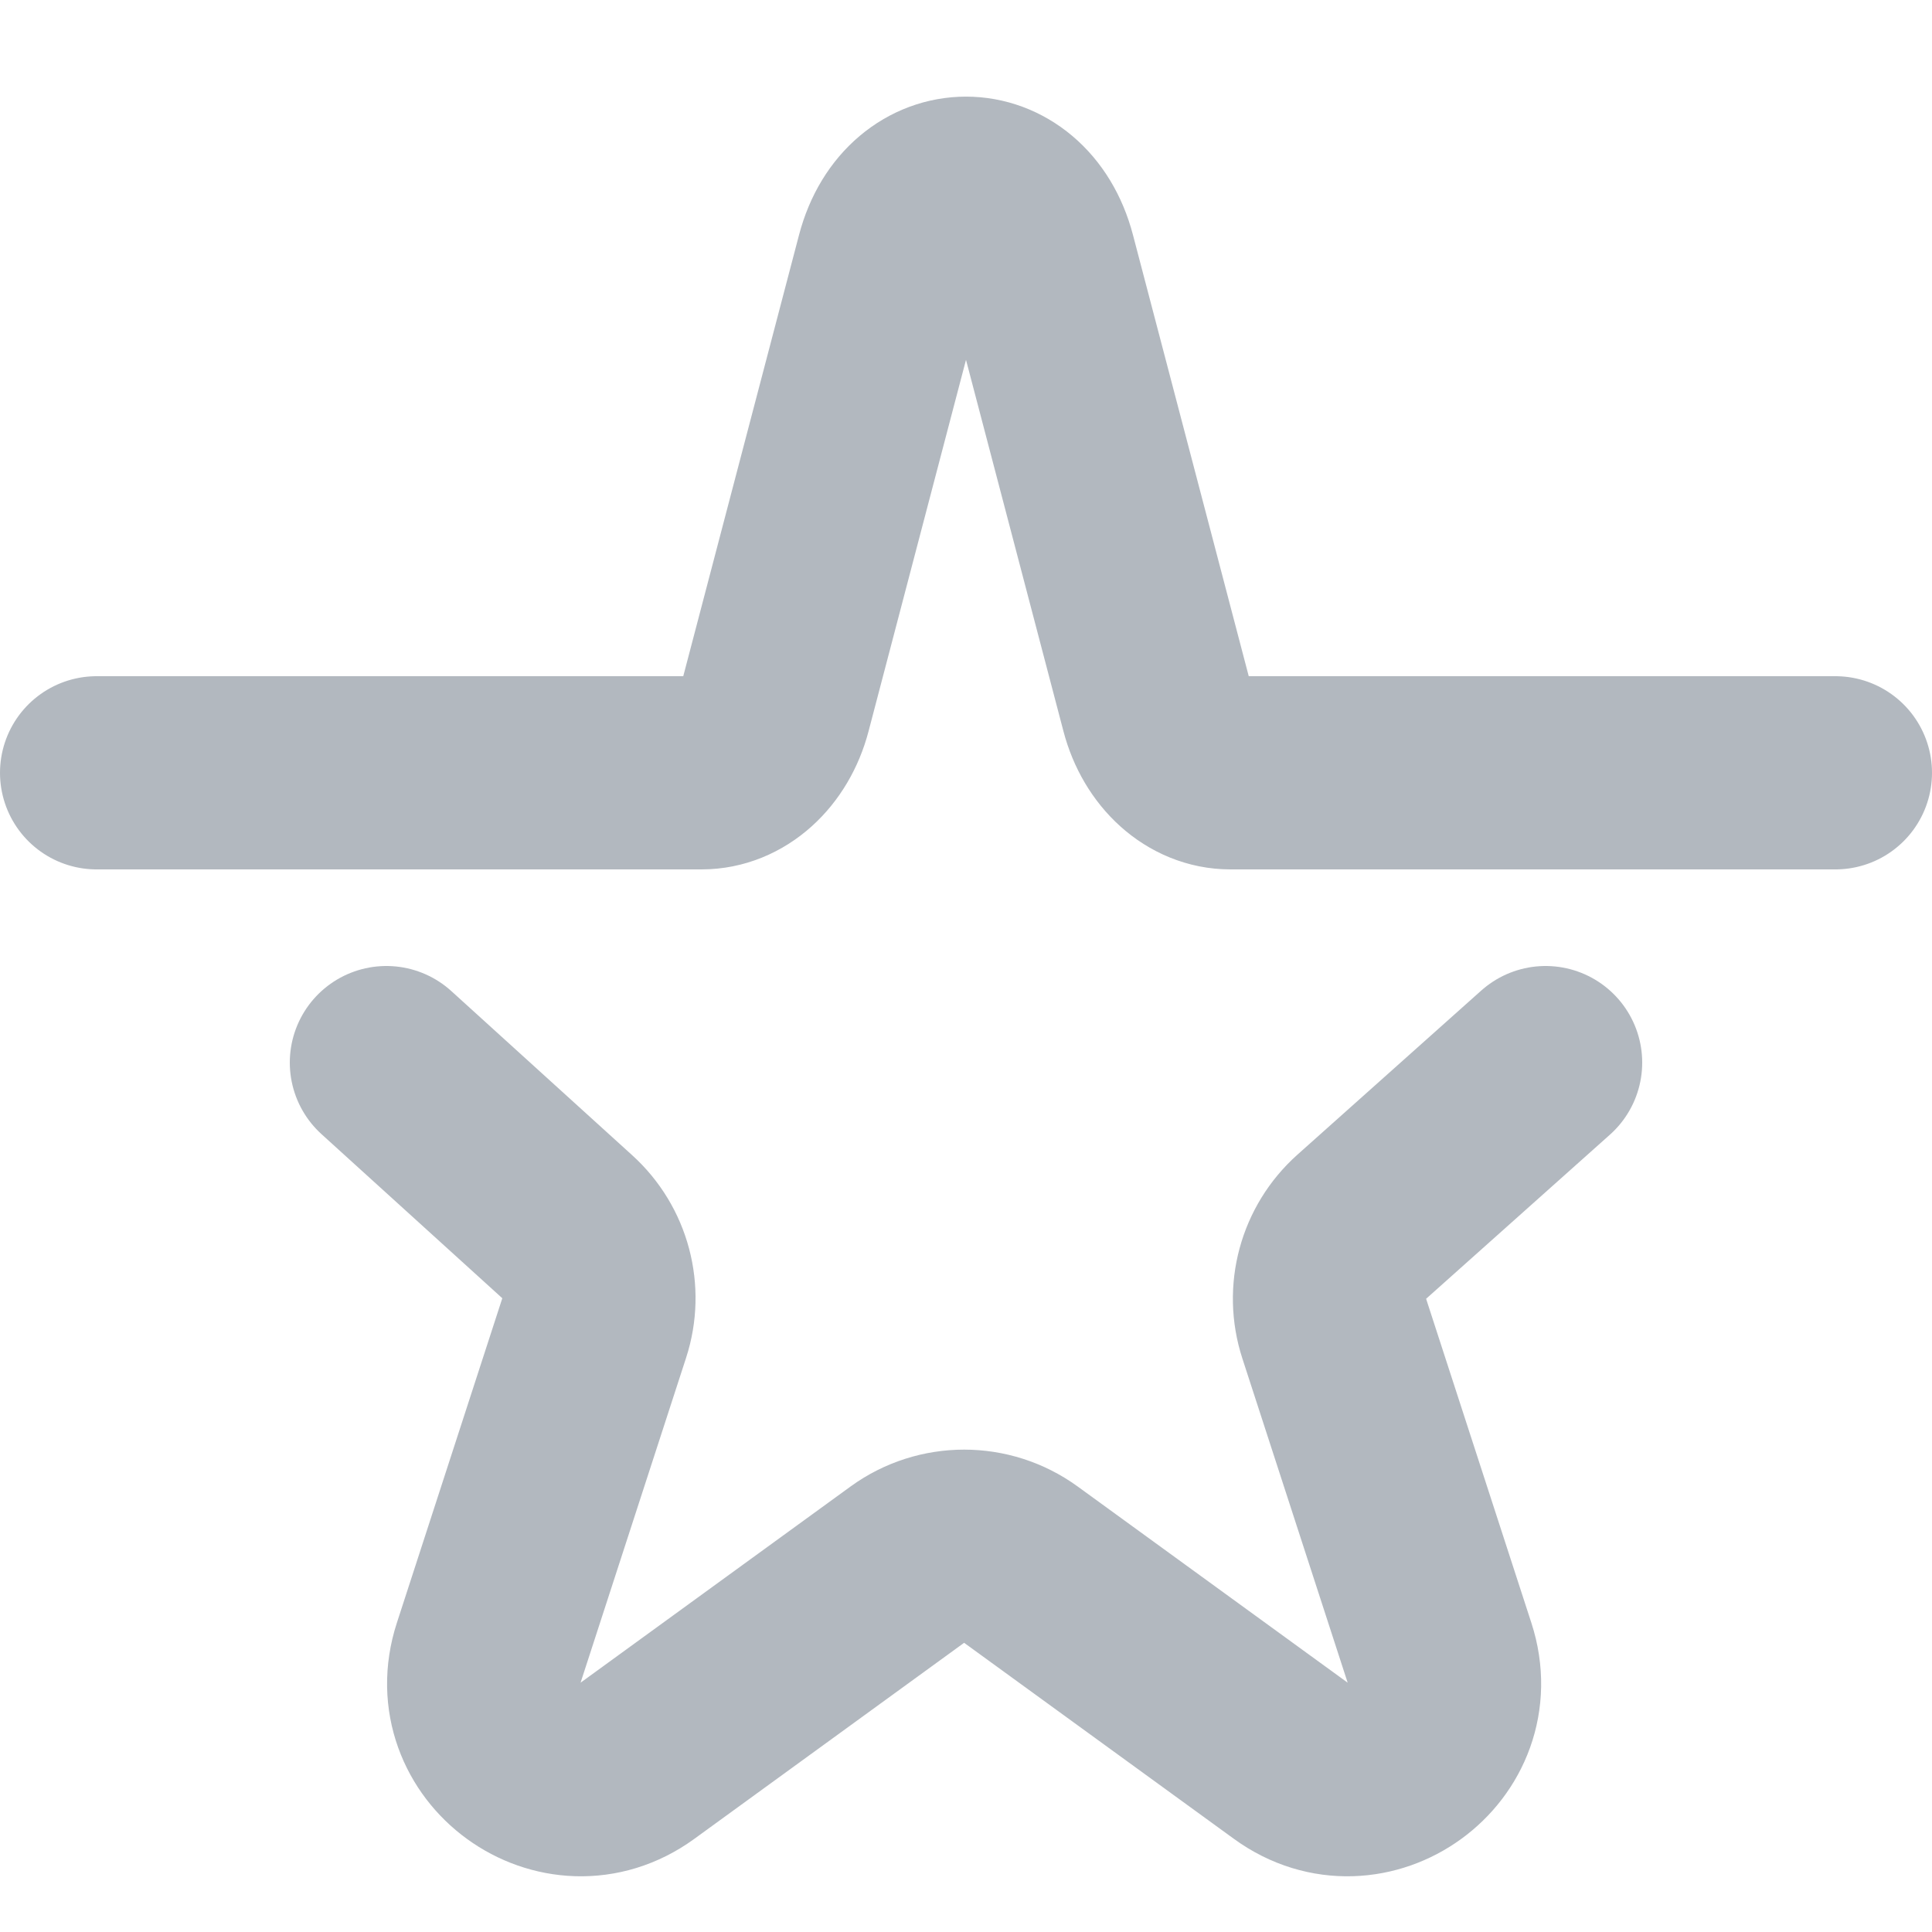
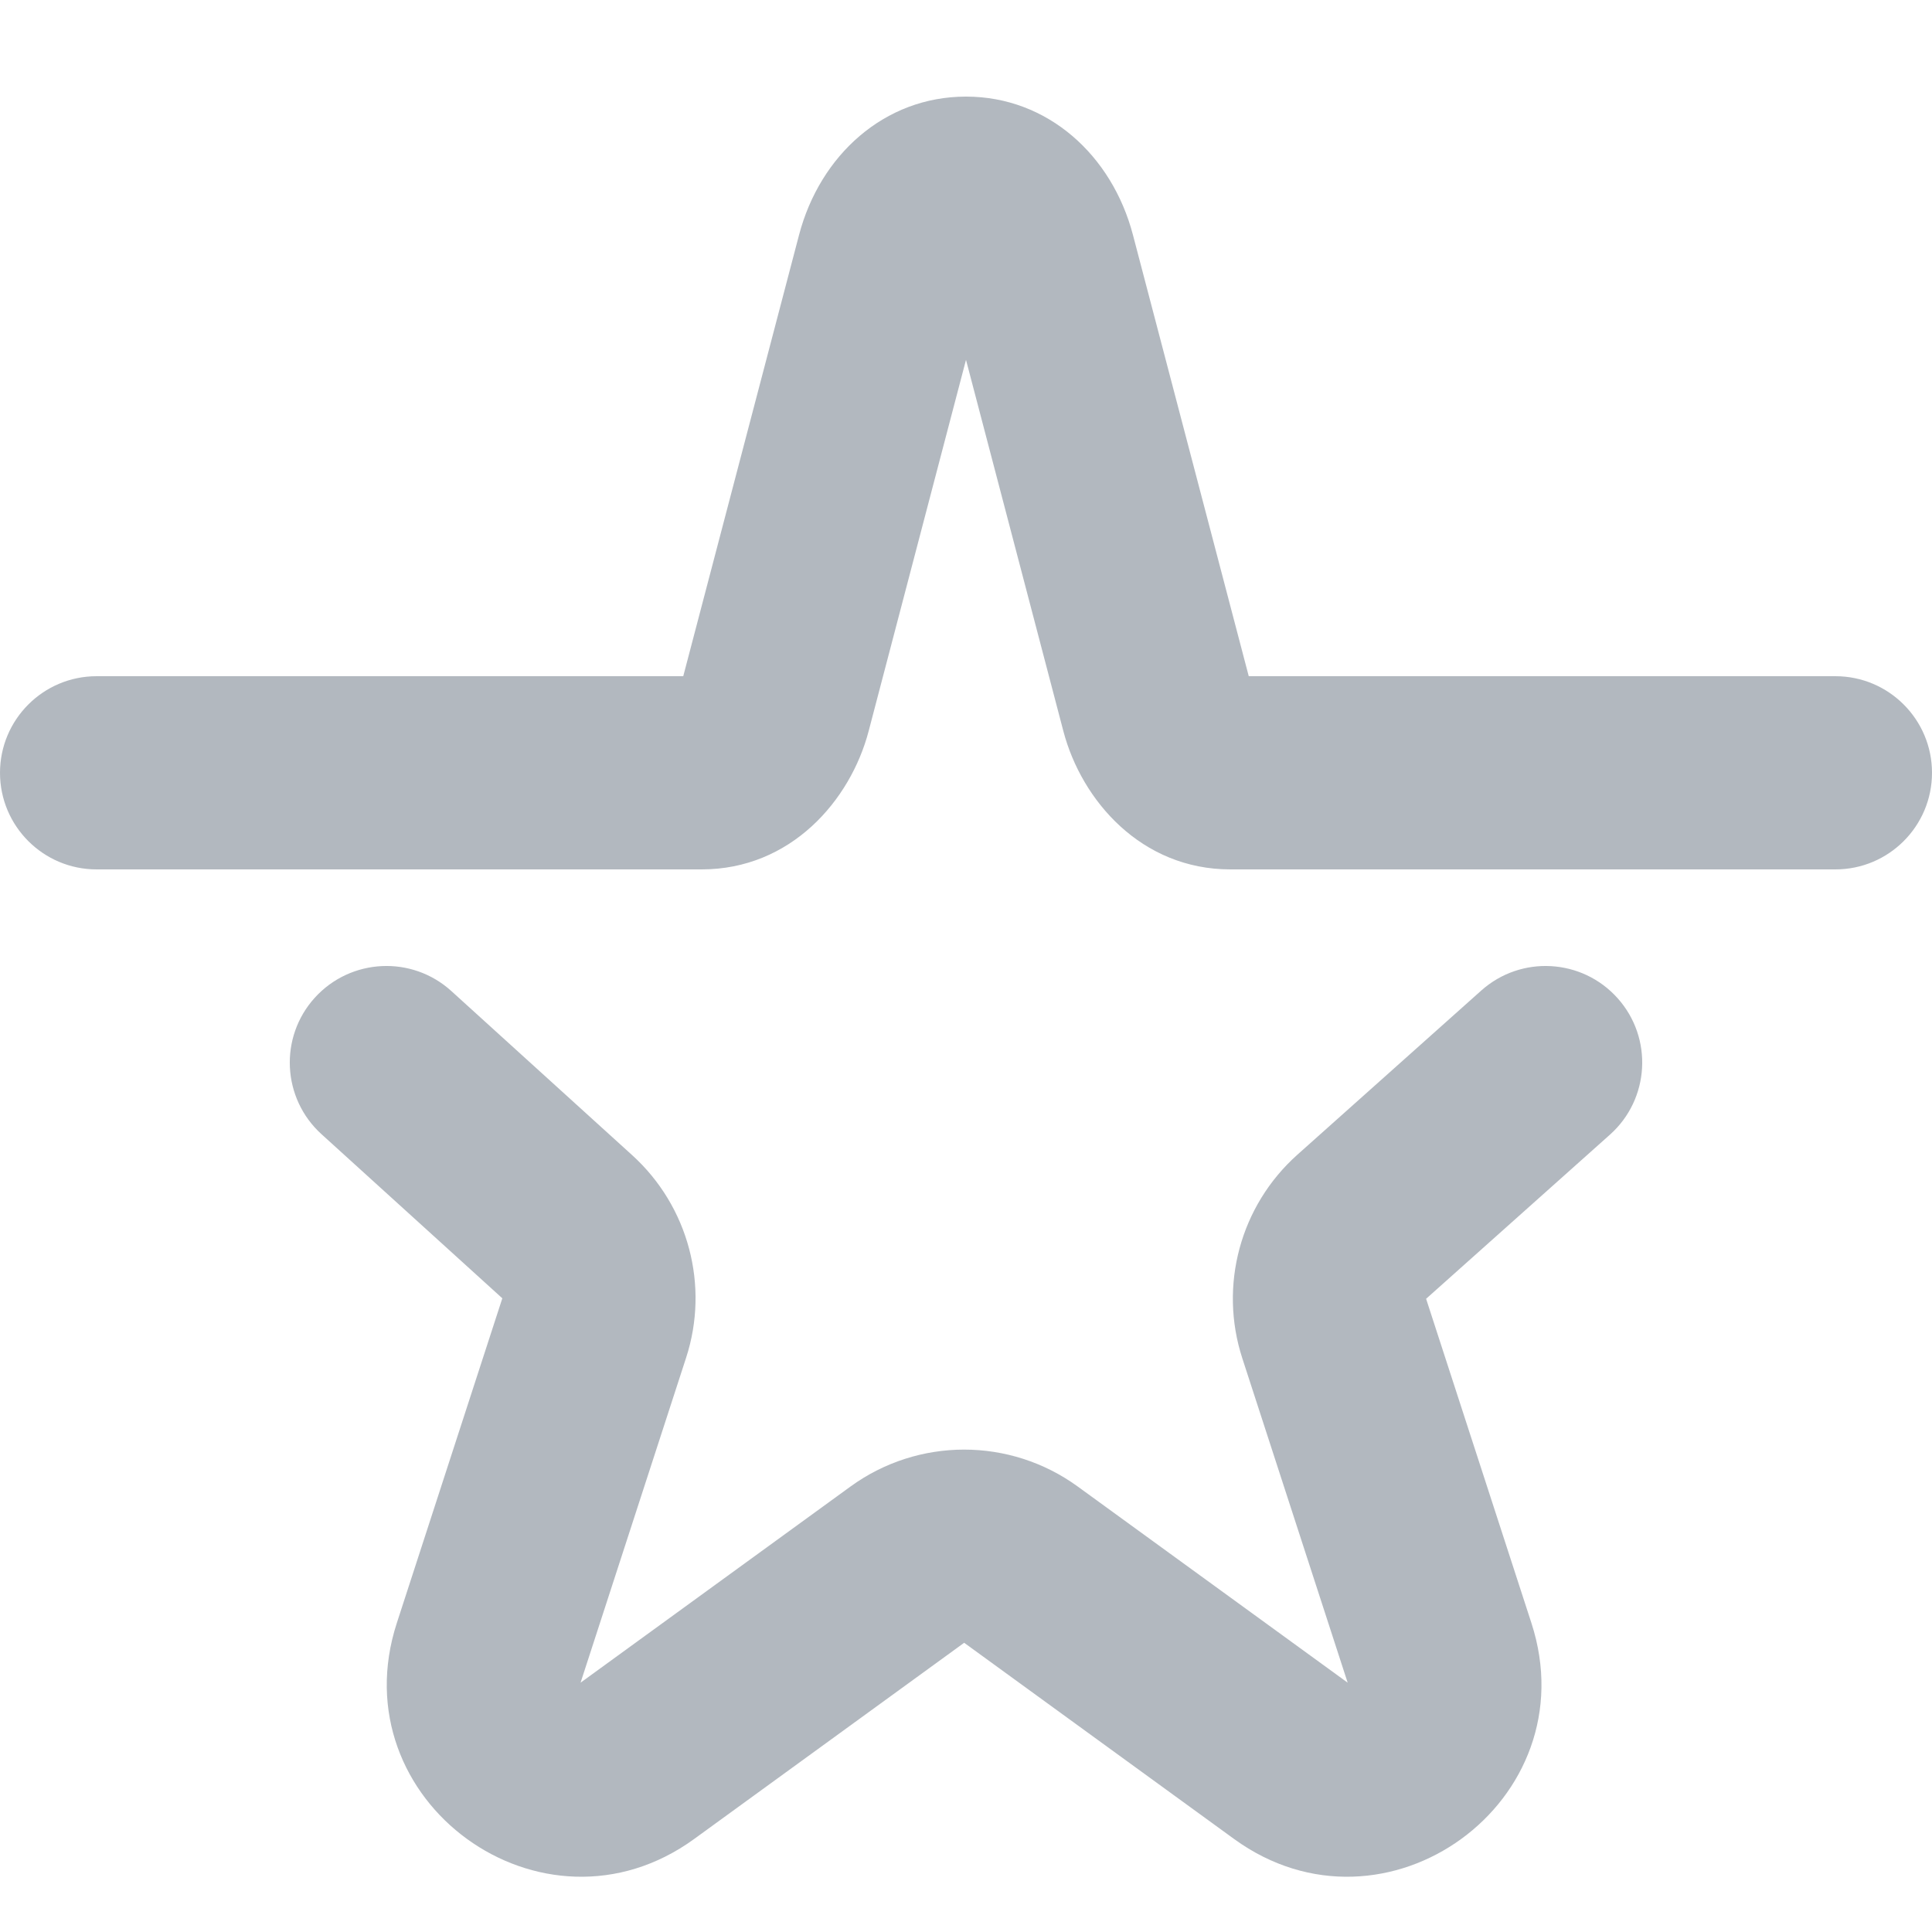
<svg xmlns="http://www.w3.org/2000/svg" width="20" height="20" viewBox="0 0 20 20" fill="none">
-   <path d="M4 11L5.872 12.699C6.164 12.963 6.273 13.374 6.151 13.748L5.059 17.11C4.76 18.031 5.814 18.797 6.598 18.228L9.393 16.197C9.743 15.943 10.218 15.943 10.568 16.197L13.363 18.228C14.147 18.797 15.201 18.031 14.902 17.11L13.812 13.754C13.689 13.377 13.801 12.963 14.097 12.699L16 11" stroke="#B2B8BF" stroke-width="2" stroke-linecap="round" stroke-linejoin="round" />
-   <path d="M19 8H12.737C12.39 8 12.083 7.724 11.976 7.316L10.761 2.685C10.521 1.772 9.479 1.772 9.239 2.685L8.024 7.316C7.917 7.724 7.61 8 7.263 8H1" stroke="#B2B8BF" stroke-width="2" stroke-linecap="round" stroke-linejoin="round" />
+   <path fill-rule="evenodd" clip-rule="evenodd" d="M16.746 10.334C17.114 10.746 17.078 11.378 16.666 11.746L14.763 13.445L15.853 16.801C16.452 18.643 14.343 20.176 12.775 19.037L9.981 17.006L7.186 19.037C5.618 20.176 3.509 18.643 4.108 16.801L5.2 13.44L3.328 11.741C2.919 11.37 2.888 10.737 3.259 10.328C3.631 9.919 4.263 9.888 4.672 10.259L6.544 11.958C7.127 12.487 7.346 13.309 7.102 14.057L6.01 17.419L8.805 15.388C9.506 14.879 10.455 14.879 11.156 15.388L13.951 17.419L12.861 14.063C12.615 13.309 12.839 12.481 13.431 11.953L15.334 10.254C15.746 9.886 16.378 9.922 16.746 10.334Z" fill="#B2B8BF" />
+   <path fill-rule="evenodd" clip-rule="evenodd" d="M10 1C10.847 1 11.512 1.609 11.728 2.431L12.927 7H19C19.552 7 20 7.448 20 8C20 8.552 19.552 9 19 9H12.737C11.815 9 11.197 8.288 11.008 7.569L10 3.725L8.992 7.569C8.803 8.288 8.186 9 7.263 9H1C0.448 9 0 8.552 0 8C0 7.448 0.448 7 1 7H7.073L8.272 2.431C8.488 1.609 9.153 1 10 1Z" fill="#B2B8BF" />
</svg>
